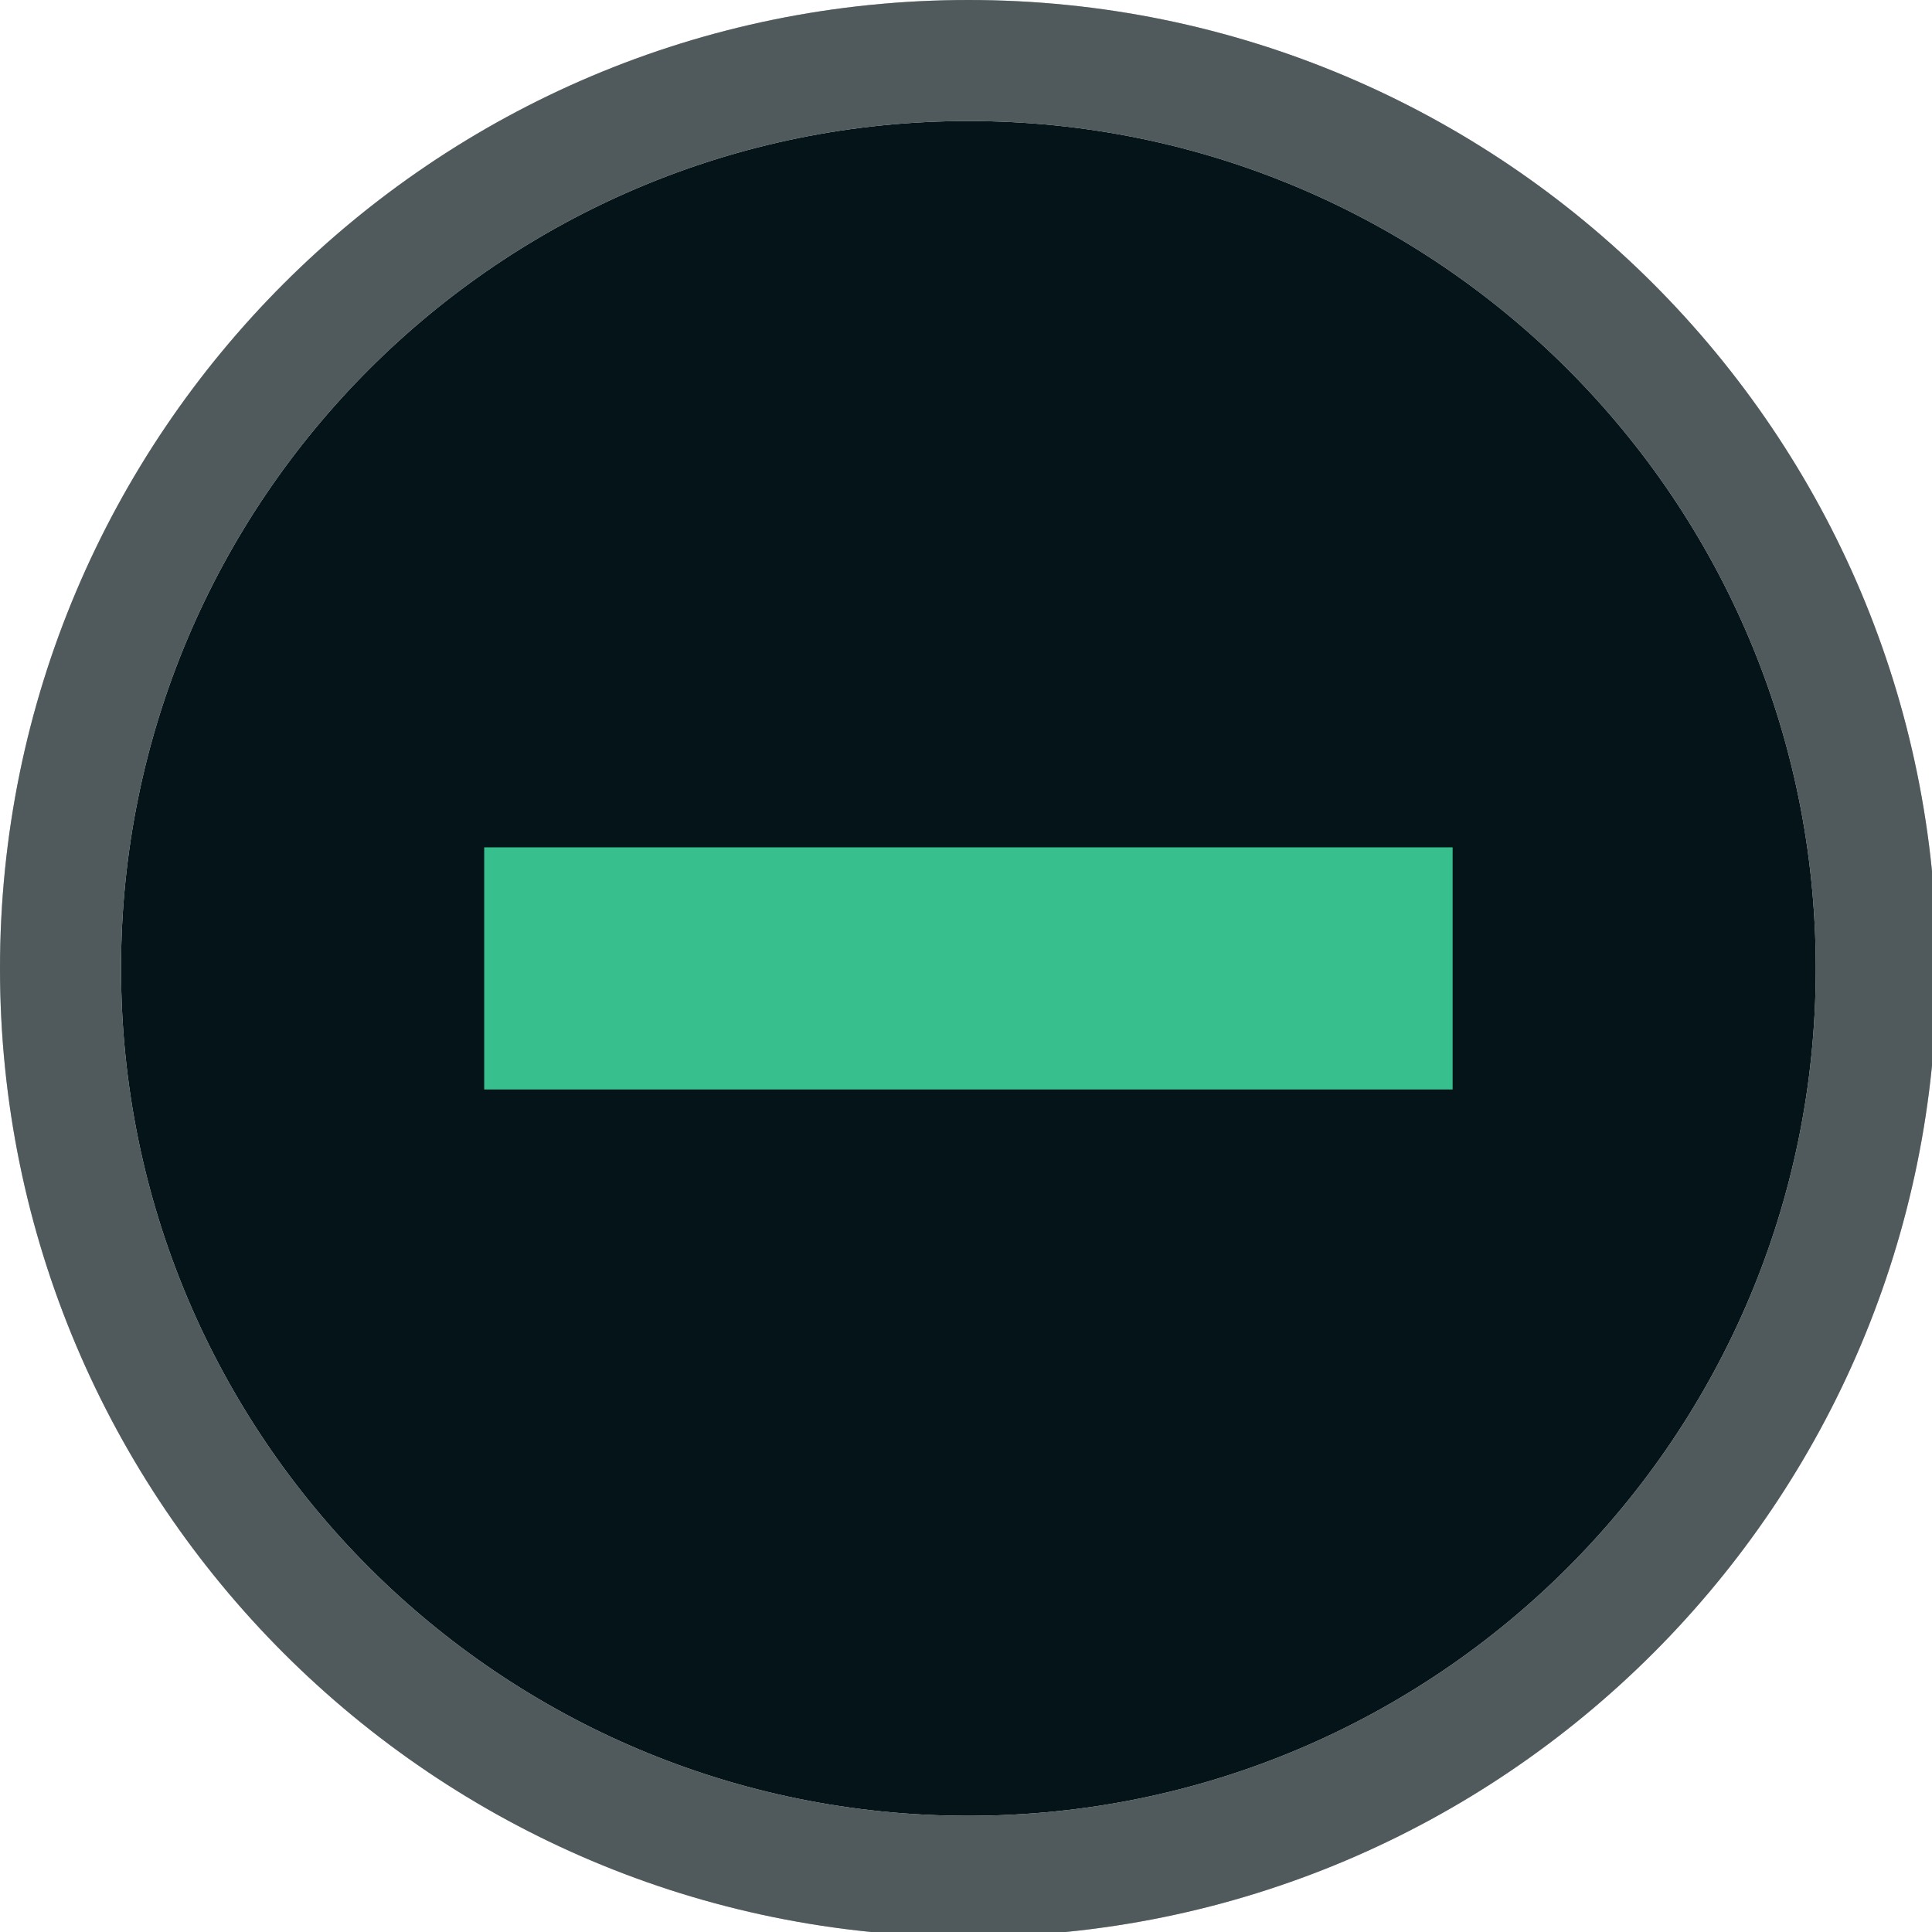
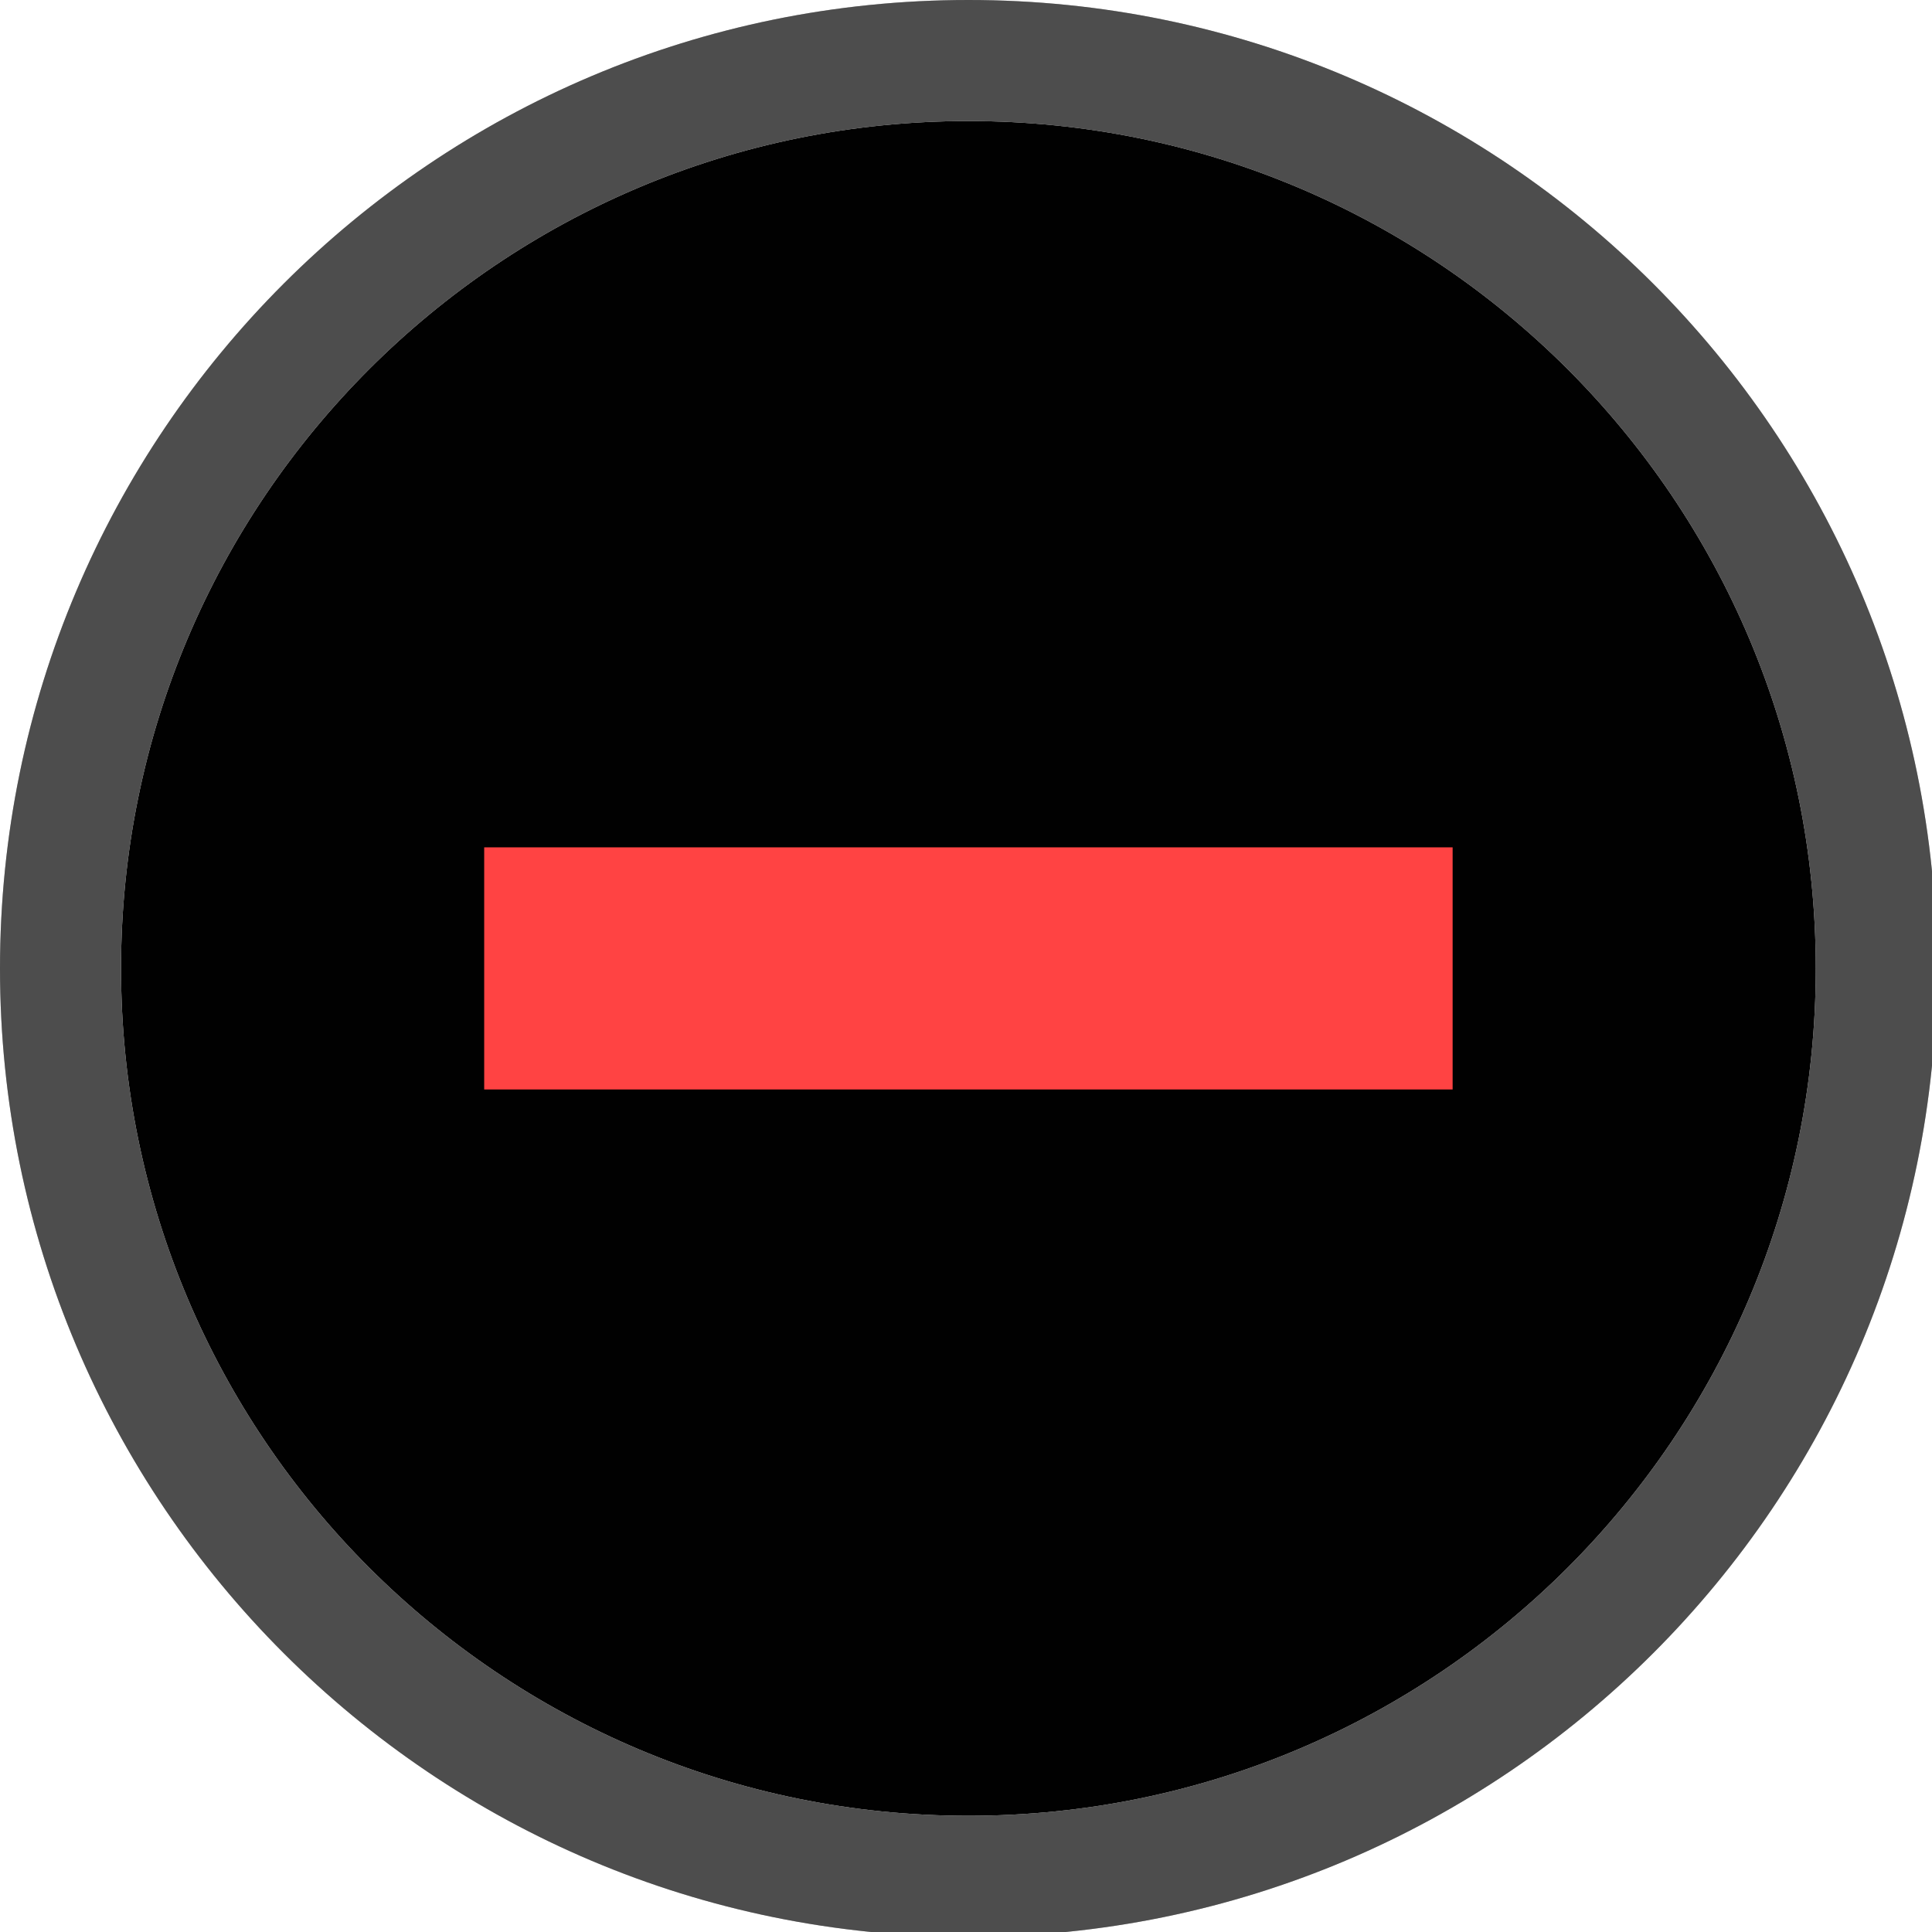
<svg xmlns="http://www.w3.org/2000/svg" width="133pt" height="133pt" viewBox="0 0 133 133" version="1.1">
  <g id="surface1">
-     <path style=" stroke:none;fill-rule:nonzero;fill:#051418;fill-opacity:1;" d="M 125 66.668 C 125 98.895 98.895 125 66.668 125 C 34.441 125 8.332 98.895 8.332 66.668 C 8.332 34.441 34.441 8.332 66.668 8.332 C 98.895 8.332 125 34.441 125 66.668 Z M 125 66.668 " />
-     <path style=" stroke:none;fill-rule:nonzero;fill:#051418;fill-opacity:1;" d="M 66.668 0 C 29.852 0 0 29.852 0 66.668 C 0 103.484 29.852 133.332 66.668 133.332 C 103.484 133.332 133.332 103.484 133.332 66.668 C 133.332 29.852 103.484 0 66.668 0 Z M 66.668 8.332 C 98.895 8.332 125 34.441 125 66.668 C 125 98.895 98.895 125 66.668 125 C 34.441 125 8.332 98.895 8.332 66.668 C 8.332 34.441 34.441 8.332 66.668 8.332 Z M 66.668 8.332 " />
+     <path style=" stroke:none;fill-rule:nonzero;fill:#010101;fill-opacity:1;" d="M 125 66.668 C 125 98.895 98.895 125 66.668 125 C 34.441 125 8.332 98.895 8.332 66.668 C 8.332 34.441 34.441 8.332 66.668 8.332 C 98.895 8.332 125 34.441 125 66.668 Z M 125 66.668 " />
+     <path style=" stroke:none;fill-rule:nonzero;fill:#010101;fill-opacity:1;" d="M 66.668 0 C 29.852 0 0 29.852 0 66.668 C 0 103.484 29.852 133.332 66.668 133.332 C 103.484 133.332 133.332 103.484 133.332 66.668 C 133.332 29.852 103.484 0 66.668 0 Z M 66.668 8.332 C 98.895 8.332 125 34.441 125 66.668 C 125 98.895 98.895 125 66.668 125 C 34.441 125 8.332 98.895 8.332 66.668 C 8.332 34.441 34.441 8.332 66.668 8.332 Z M 66.668 8.332 " />
    <path style=" stroke:none;fill-rule:nonzero;fill:#fefefe;fill-opacity:0.30;" d="M 66.668 0 C 29.852 0 0 29.852 0 66.668 C 0 103.484 29.852 133.332 66.668 133.332 C 103.484 133.332 133.332 103.484 133.332 66.668 C 133.332 29.852 103.484 0 66.668 0 Z M 66.668 8.332 C 98.895 8.332 125 34.441 125 66.668 C 125 98.895 98.895 125 66.668 125 C 34.441 125 8.332 98.895 8.332 66.668 C 8.332 34.441 34.441 8.332 66.668 8.332 Z M 66.668 8.332 " />
-     <path style=" stroke:none;fill-rule:nonzero;fill:#37bf8d;fill-opacity:1;" d="M 33.332 58.332 L 100 58.332 L 100 75 L 33.332 75 Z M 33.332 58.332 " />
+     <path style=" stroke:none;fill-rule:nonzero;fill:#ff4343;fill-opacity:1;" d="M 33.332 58.332 L 100 58.332 L 100 75 L 33.332 75 Z M 33.332 58.332 " />
  </g>
</svg>
